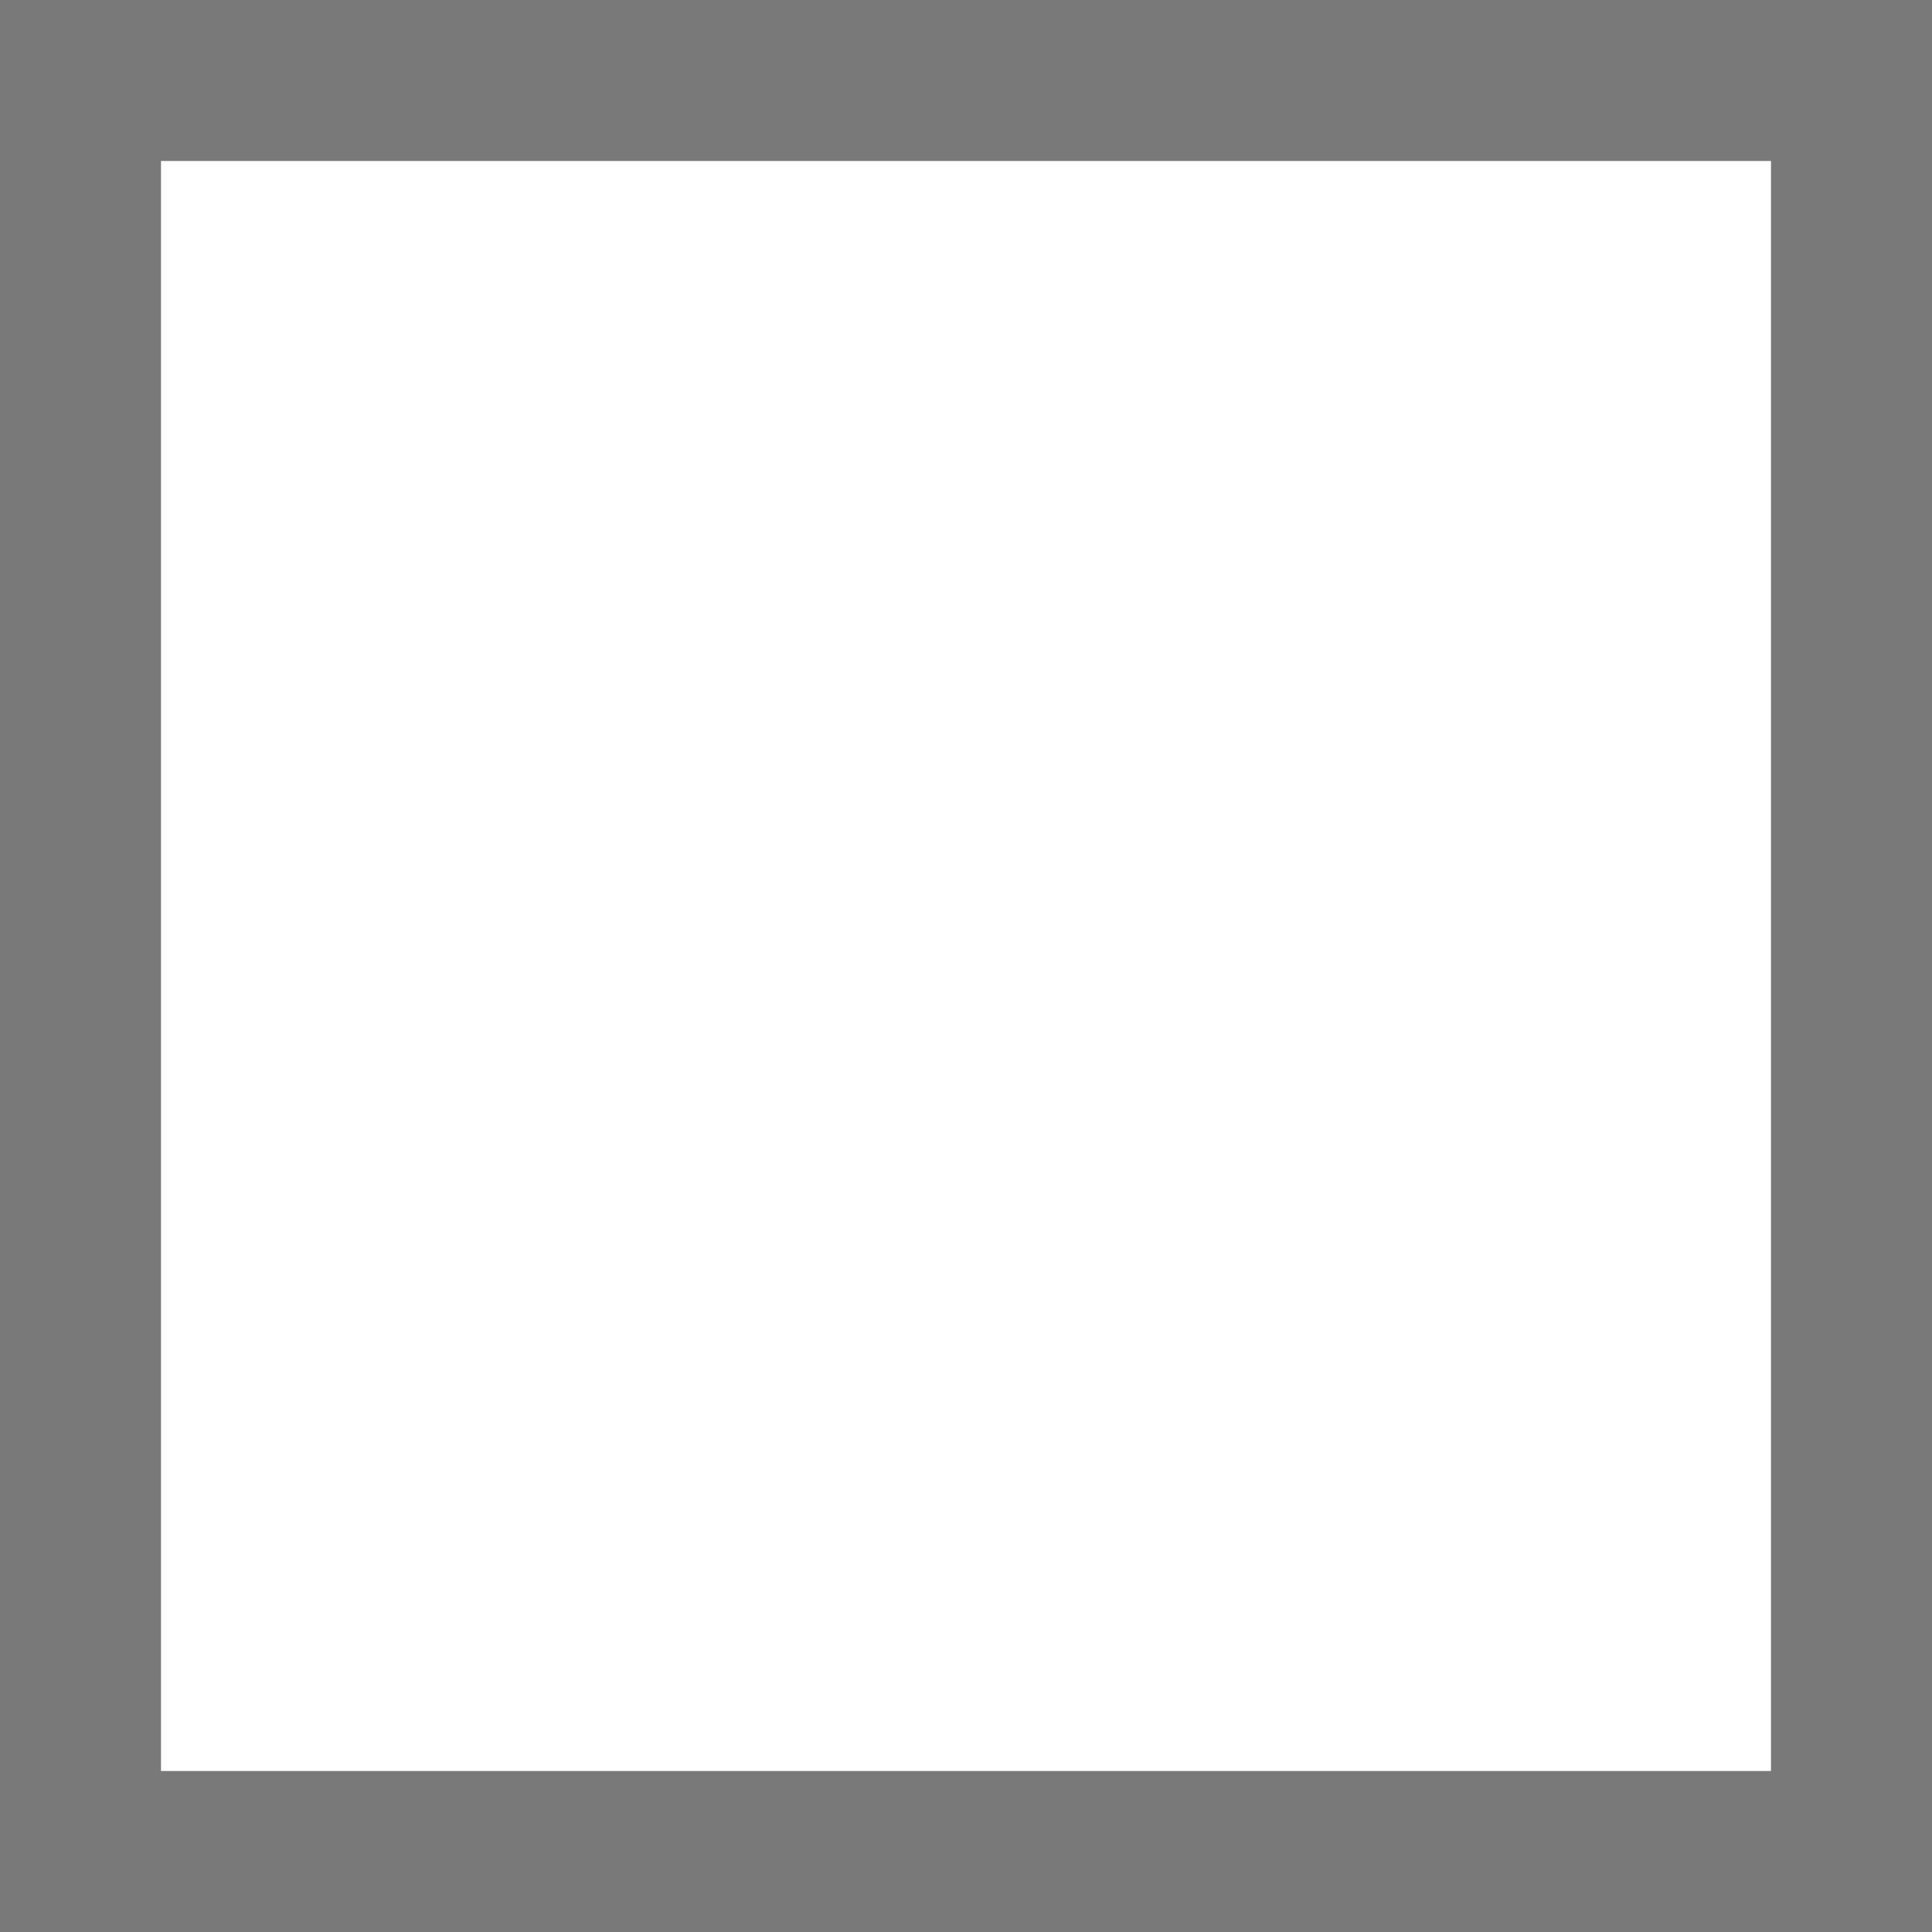
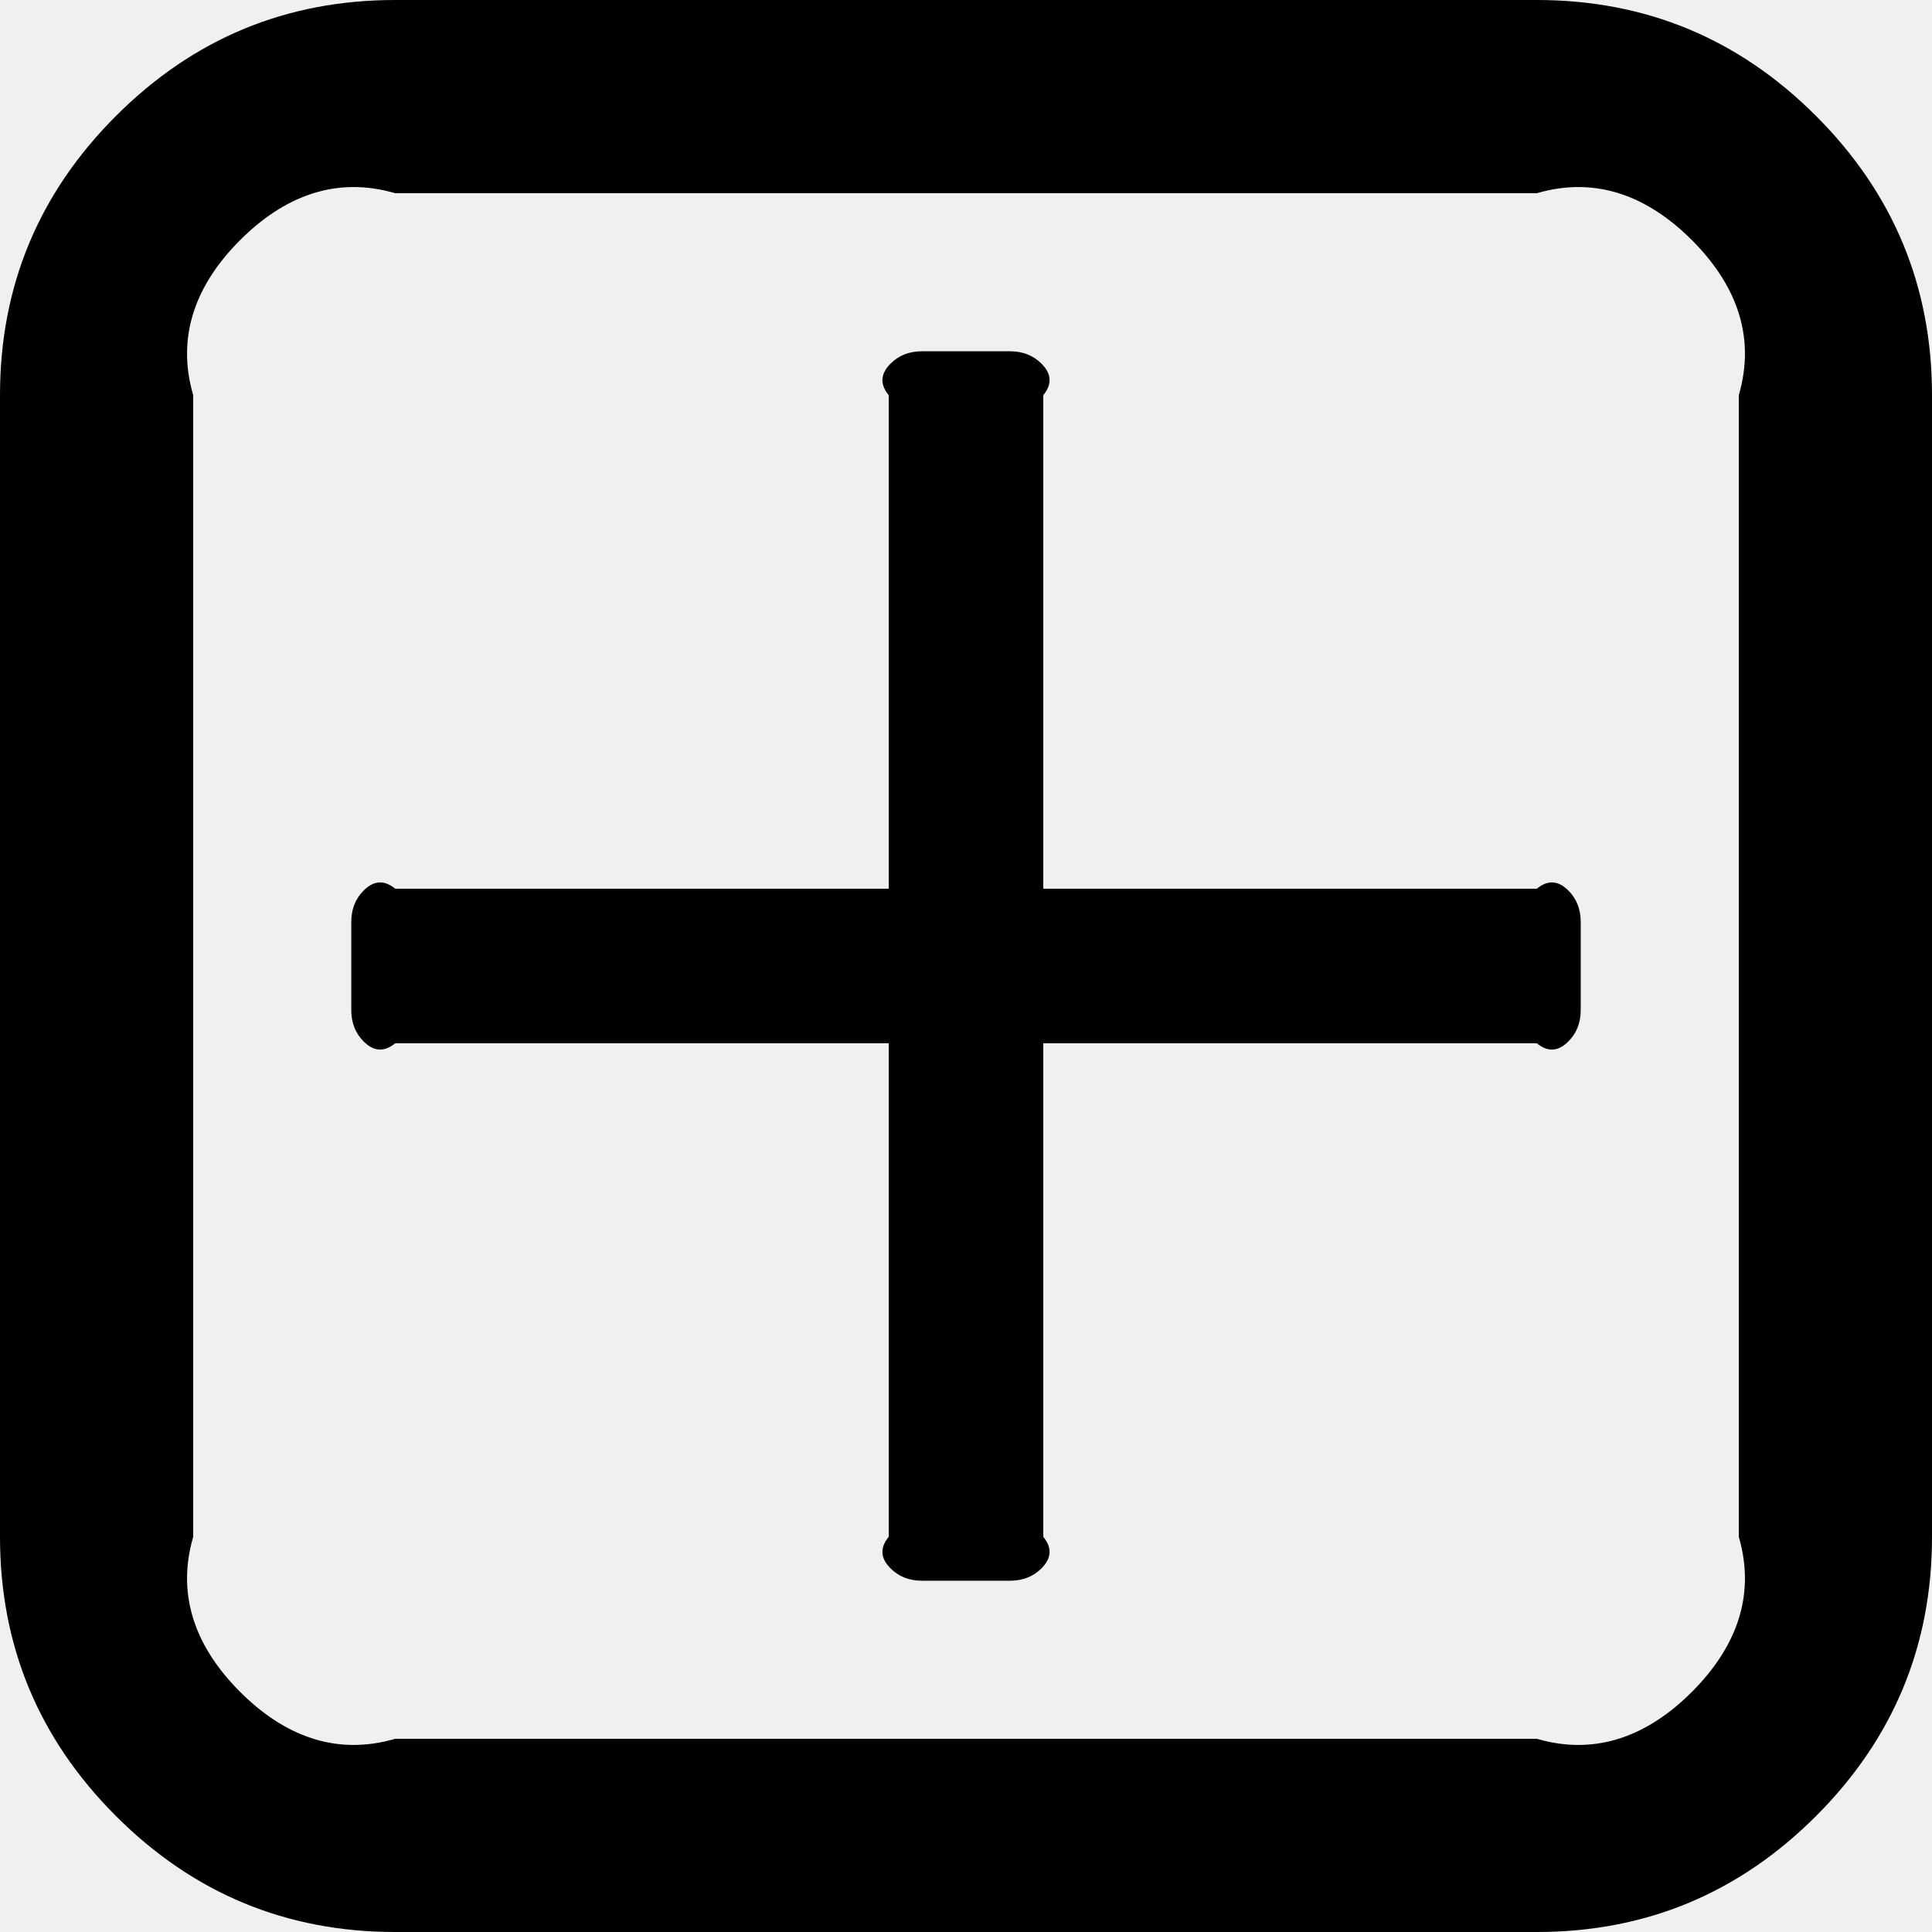
- <svg xmlns="http://www.w3.org/2000/svg" version="1.1" width="12px" height="12px" viewBox="218 888.5  12 12">
-   <path d="M 218.5 889  L 229.5 889  L 229.5 900  L 218.5 900  L 218.5 889  Z " fill-rule="nonzero" fill="#ffffff" stroke="none" />
-   <path d="M 218.5 889  L 229.5 889  L 229.5 900  L 218.5 900  L 218.5 889  Z " stroke-width="1" stroke="#797979" fill="none" />
+ <svg xmlns="http://www.w3.org/2000/svg" version="1.1" width="50px" height="50px">
+   <g transform="matrix(1 0 0 1 -291 -335 )">
+     <path d="M 40.589 23.047  C 40.803 23.26  40.909 23.532  40.909 23.864  L 40.909 26.136  C 40.909 26.468  40.803 26.74  40.589 26.953  C 40.376 27.166  40.104 27.273  39.773 27  L 27 27  L 27 39.773  C 27.273 40.104  27.166 40.376  26.953 40.589  C 26.74 40.803  26.468 40.909  26.136 40.909  L 23.864 40.909  C 23.532 40.909  23.26 40.803  23.047 40.589  C 22.834 40.376  22.727 40.104  23 39.773  L 23 27  L 10.227 27  C 9.896 27.273  9.624 27.166  9.411 26.953  C 9.197 26.74  9.091 26.468  9.091 26.136  L 9.091 23.864  C 9.091 23.532  9.197 23.26  9.411 23.047  C 9.624 22.834  9.896 22.727  10.227 23  L 23 23  L 23 10.227  C 22.727 9.896  22.834 9.624  23.047 9.411  C 23.26 9.197  23.532 9.091  23.864 9.091  L 26.136 9.091  C 26.468 9.091  26.74 9.197  26.953 9.411  C 27.166 9.624  27.273 9.896  27 10.227  L 27 23  L 39.773 23  C 40.104 22.727  40.376 22.834  40.589 23.047  Z M 43.786 43.786  C 44.898 42.673  45.455 41.335  45 39.773  L 45 10.227  C 45.455 8.665  44.898 7.327  43.786 6.214  C 42.673 5.102  41.335 4.545  39.773 5  L 10.227 5  C 8.665 4.545  7.327 5.102  6.214 6.214  C 5.102 7.327  4.545 8.665  5 10.227  L 5 39.773  C 4.545 41.335  5.102 42.673  6.214 43.786  C 7.327 44.898  8.665 45.455  10.227 45  L 39.773 45  C 41.335 45.455  42.673 44.898  43.786 43.786  Z M 46.999 3.001  C 49 5.001  50 7.41  50 10.227  L 50 39.773  C 50 42.59  49 44.999  46.999 46.999  C 44.999 49  42.59 50  39.773 50  L 10.227 50  C 7.41 50  5.001 49  3.001 46.999  C 1 44.999  0 42.59  0 39.773  L 0 10.227  C 0 7.41  1 5.001  3.001 3.001  C 5.001 1  7.41 0  10.227 0  L 39.773 0  C 42.59 0  44.999 1  46.999 3.001  Z " fill-rule="nonzero" fill="#000000" stroke="none" transform="matrix(1 0 0 1 291 335 )" />
+   </g>
</svg>
